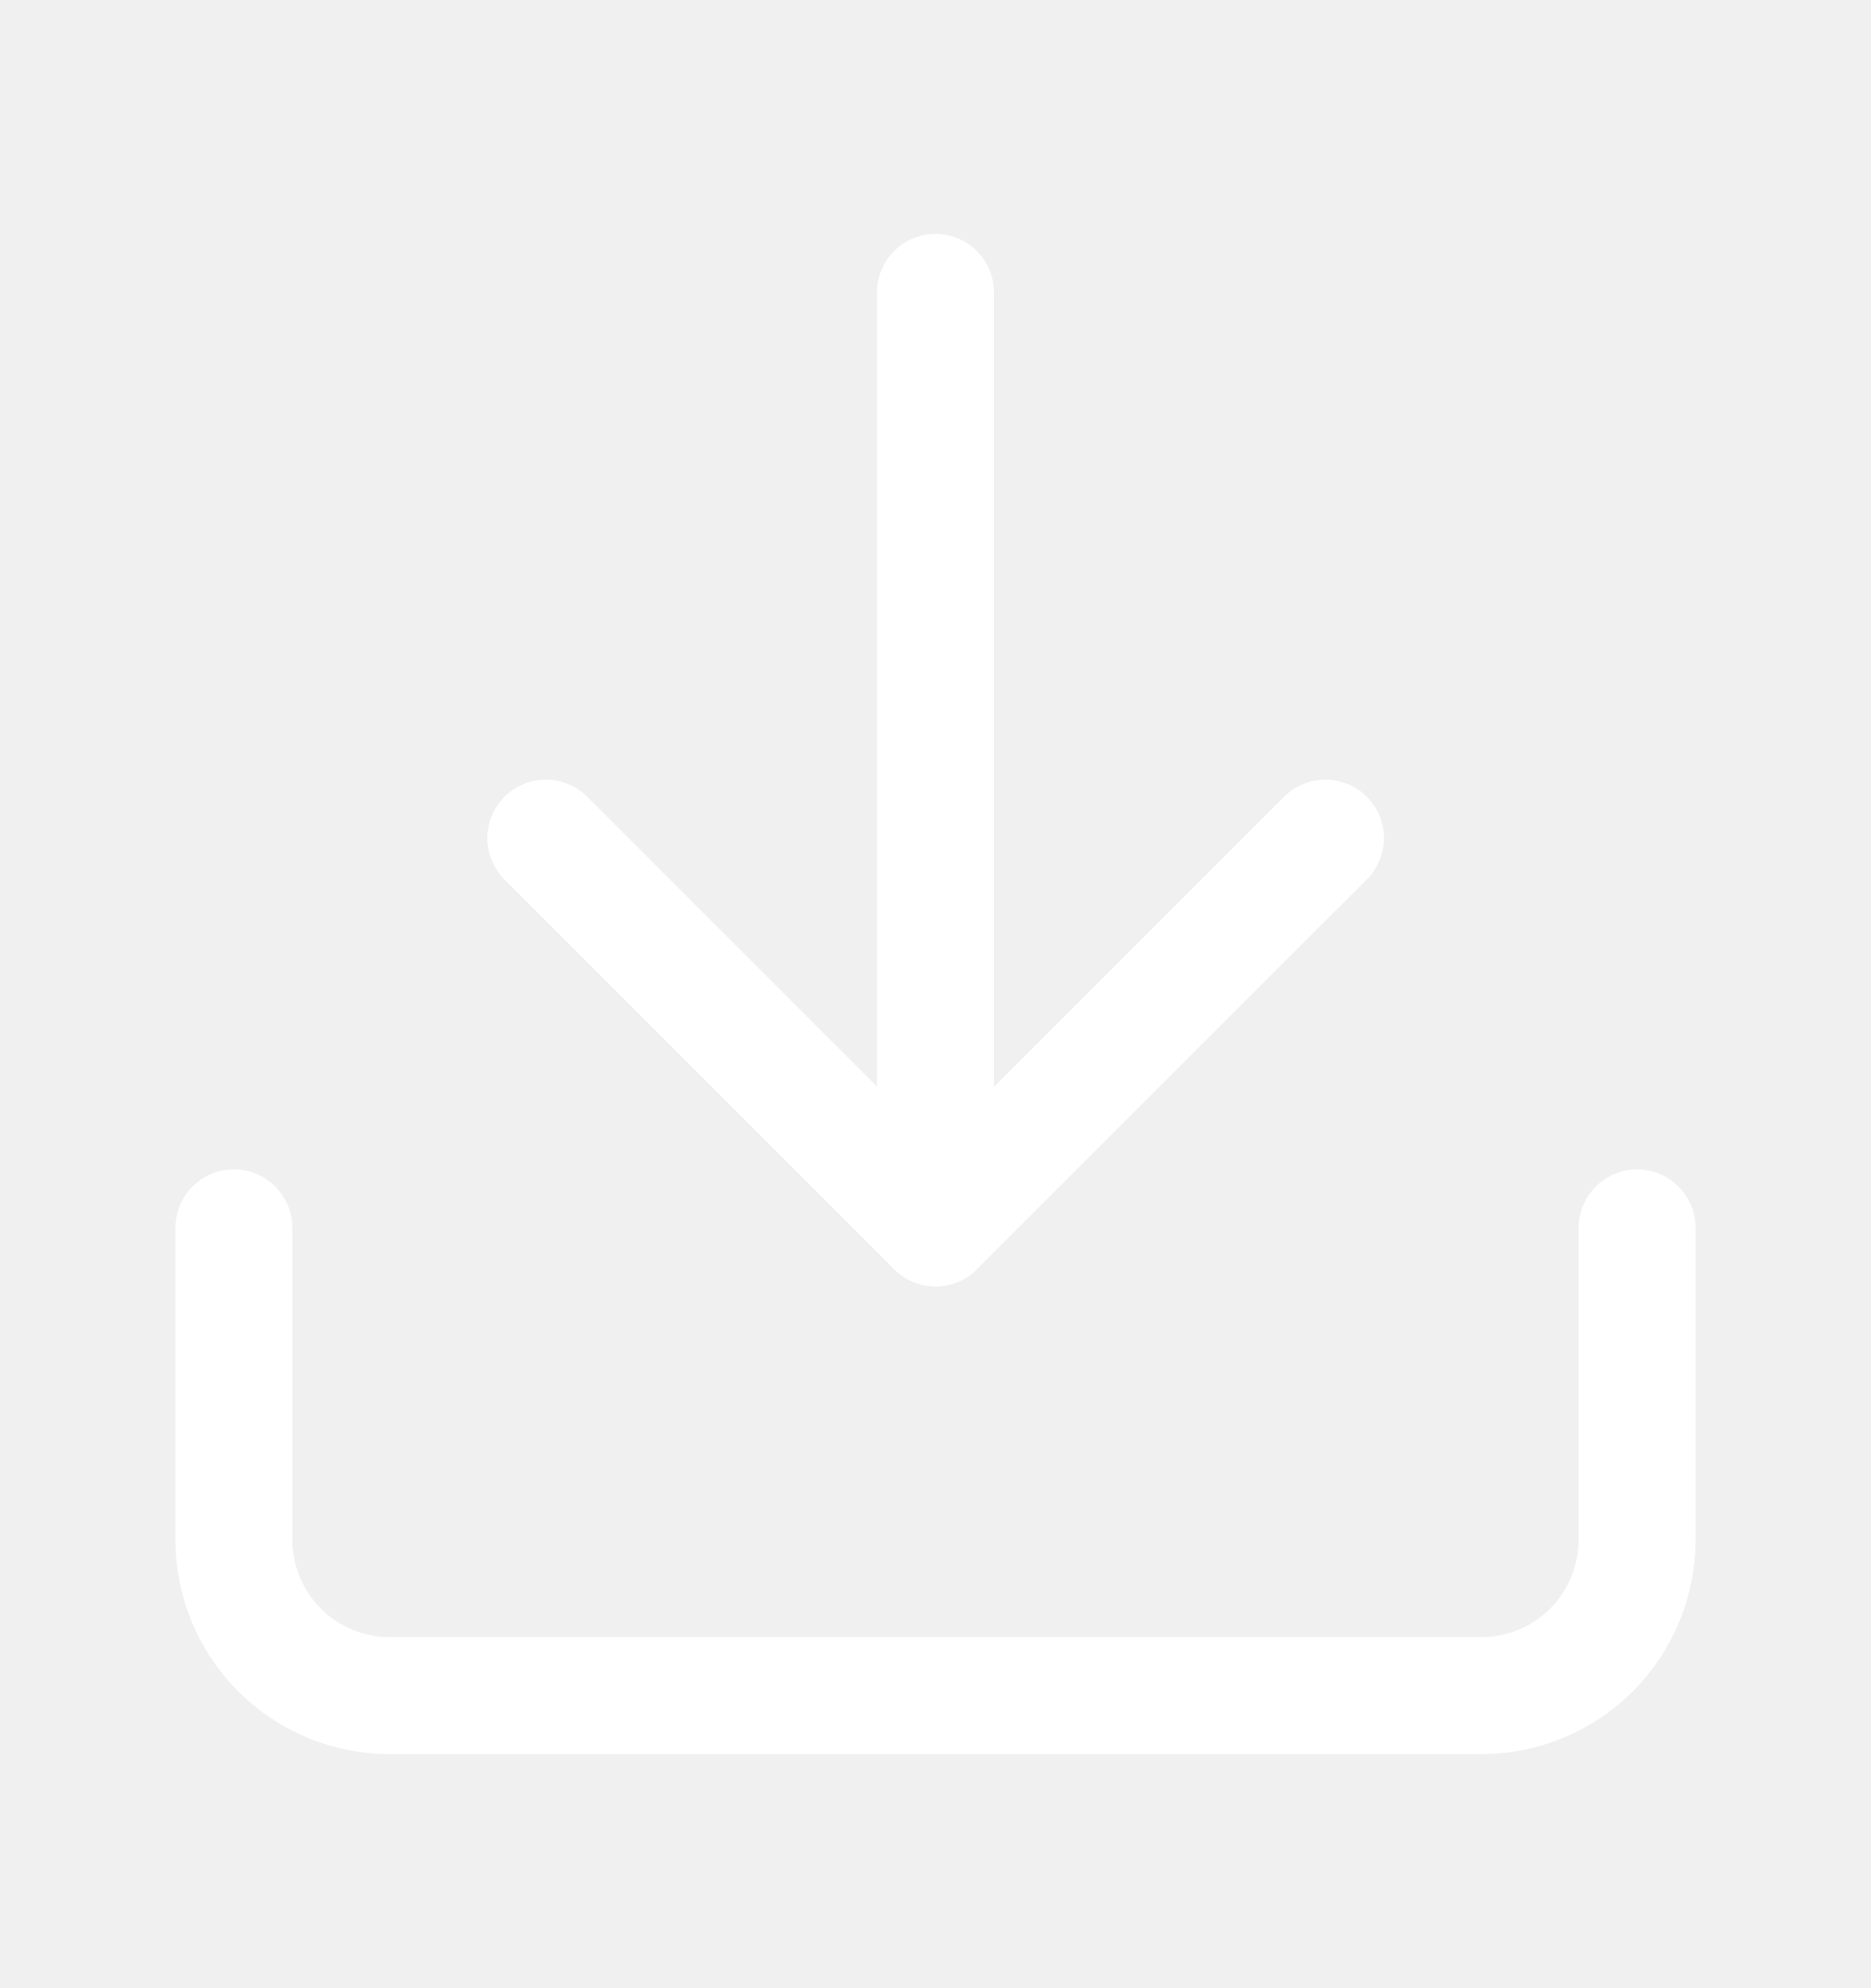
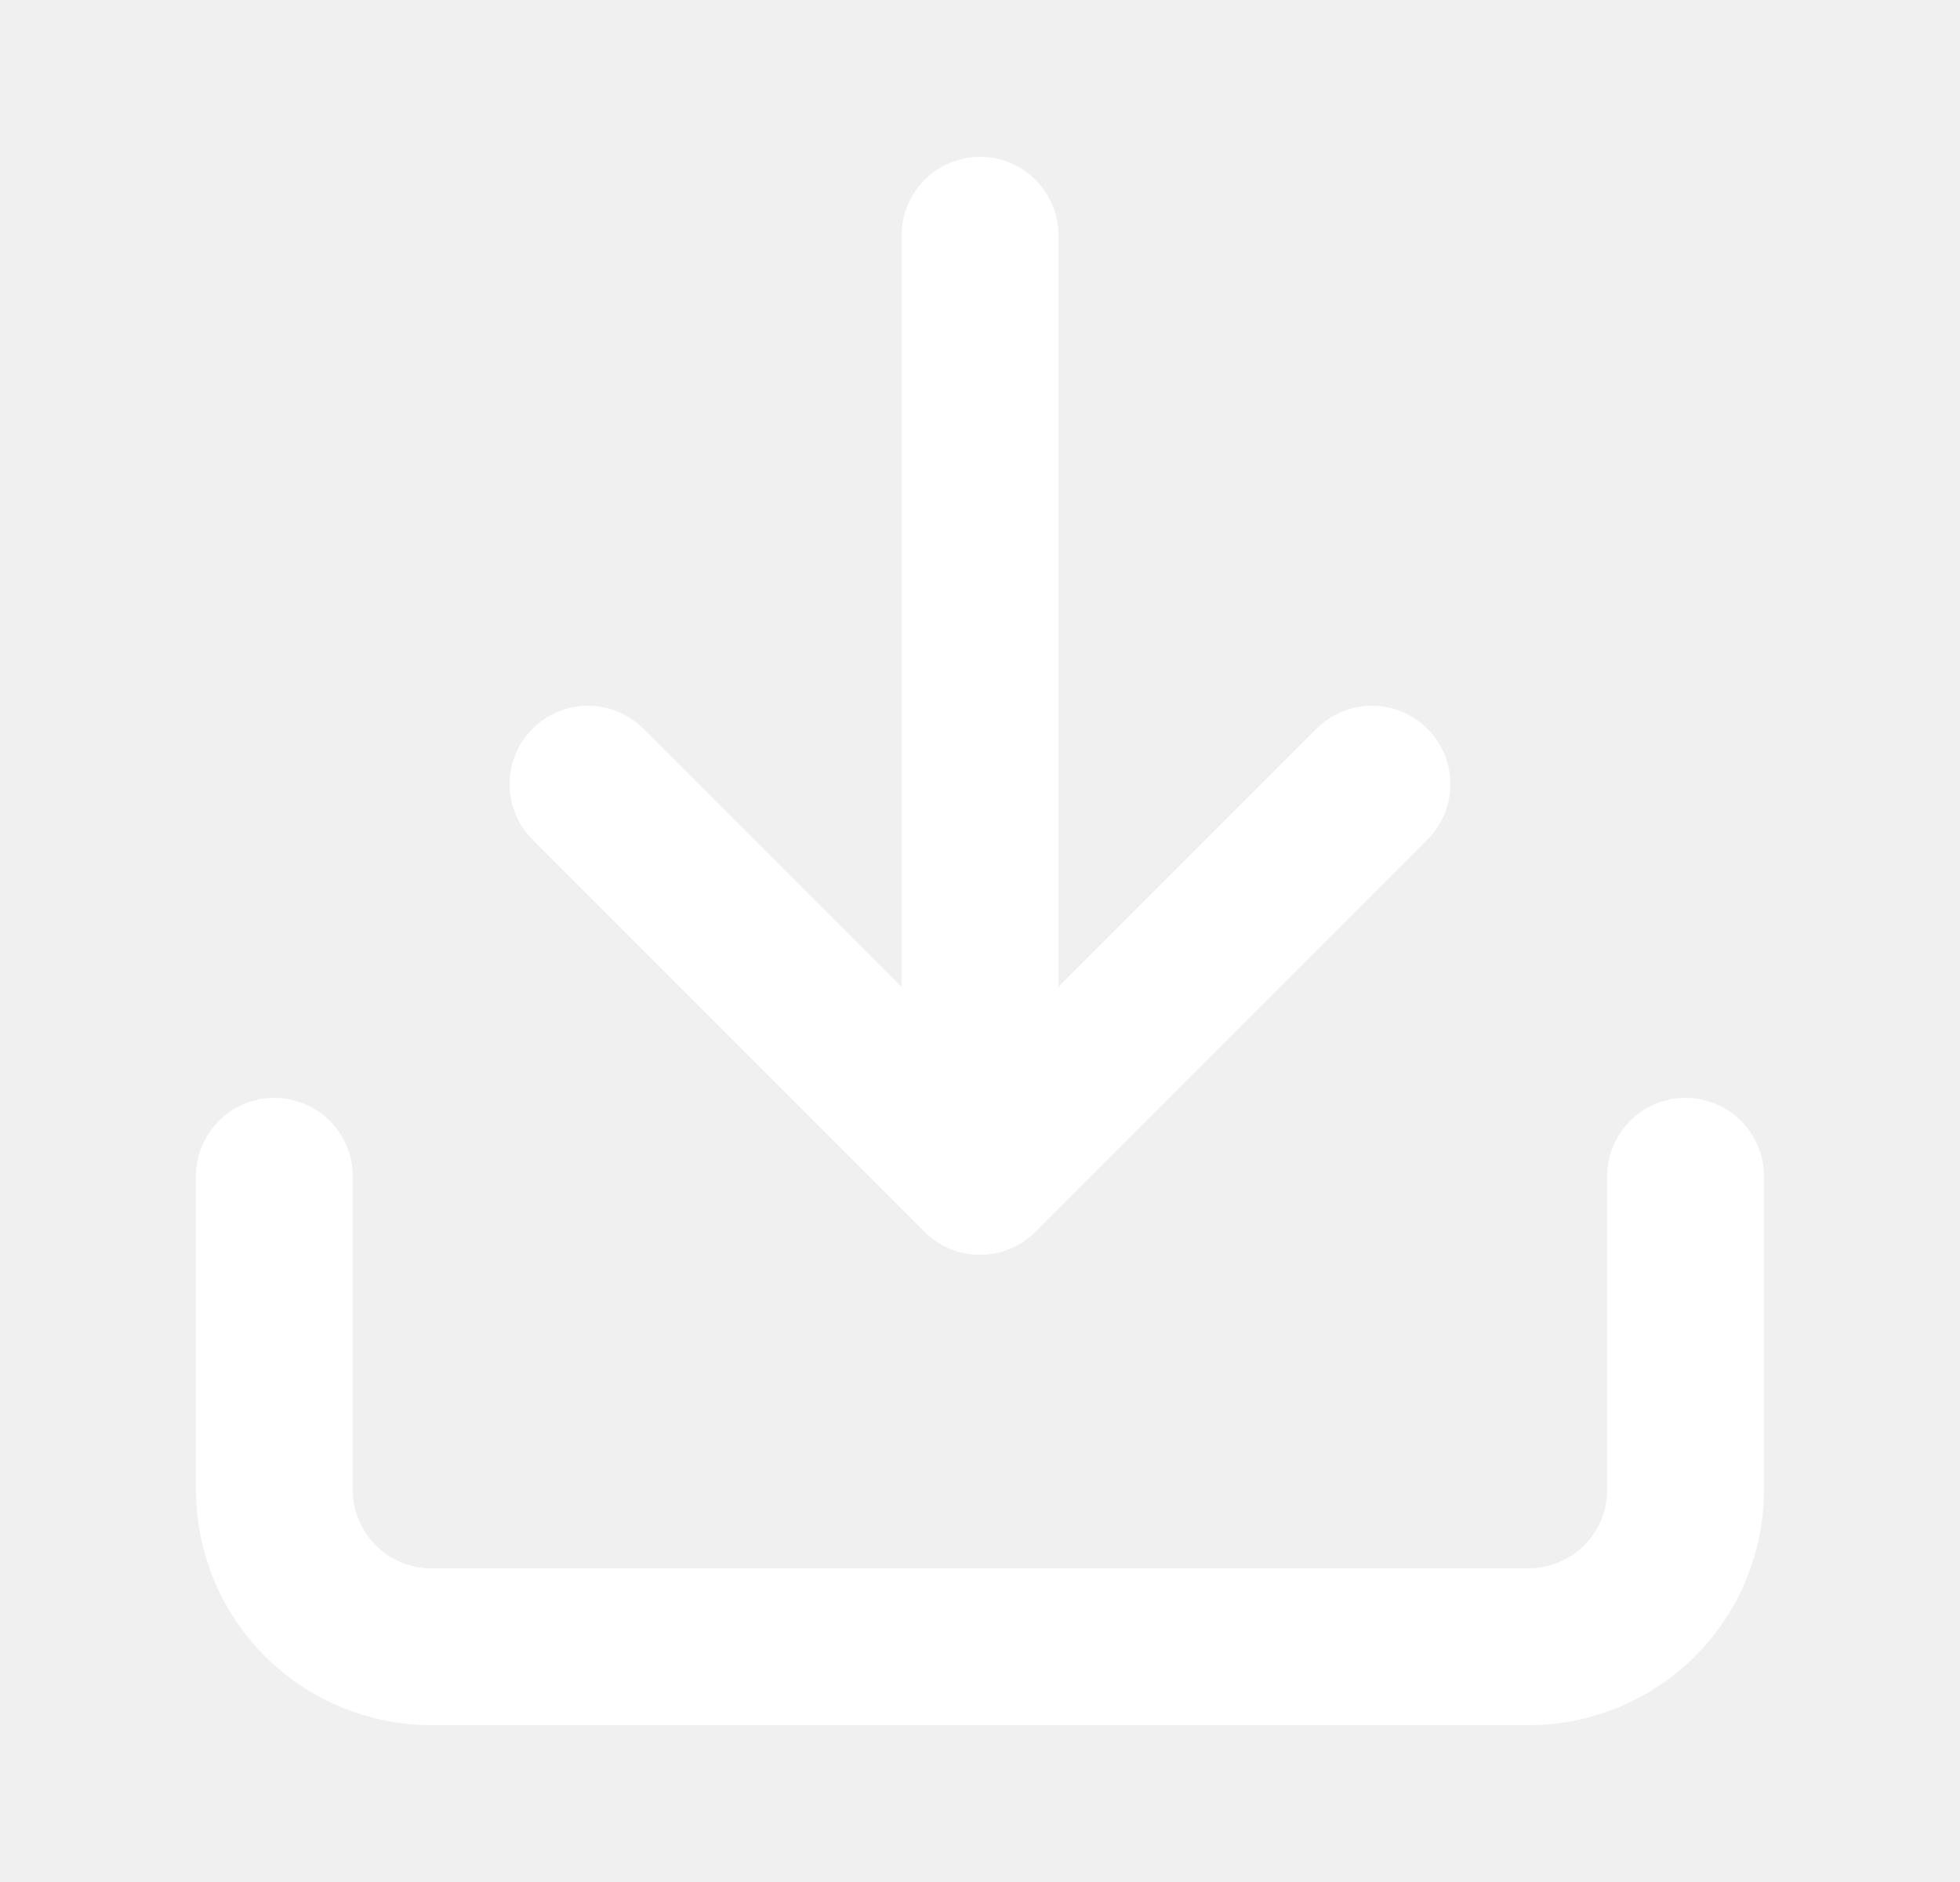
- <svg xmlns="http://www.w3.org/2000/svg" width="16" height="17" viewBox="0 0 16 17" fill="none">
-   <path d="M14 10.5V13.167C14 13.52 13.86 13.859 13.61 14.11C13.359 14.36 13.02 14.5 12.667 14.5H3.333C2.98 14.5 2.641 14.36 2.391 14.11C2.14 13.859 2 13.52 2 13.167V10.5" stroke="white" stroke-linecap="round" stroke-linejoin="round" />
-   <path d="M4.668 7.167L8.001 10.5L11.335 7.167" stroke="white" stroke-linecap="round" stroke-linejoin="round" />
-   <path d="M8 10.5V2.5" stroke="white" stroke-linecap="round" stroke-linejoin="round" />
+ <svg xmlns="http://www.w3.org/2000/svg" width="25" height="24" viewBox="0 0 25 24" fill="none">
+   <path d="M21.5 15V19C21.5 19.53 21.289 20.039 20.914 20.414C20.539 20.789 20.03 21 19.5 21H5.5C4.97 21 4.461 20.789 4.086 20.414C3.711 20.039 3.5 19.53 3.5 19V15" stroke="white" stroke-width="2" stroke-linecap="round" stroke-linejoin="round" />
+   <path d="M7.5 10L12.5 15L17.5 10" stroke="white" stroke-width="2" stroke-linecap="round" stroke-linejoin="round" />
+   <path d="M12.5 15V3" stroke="white" stroke-width="2" stroke-linecap="round" stroke-linejoin="round" />
</svg>
